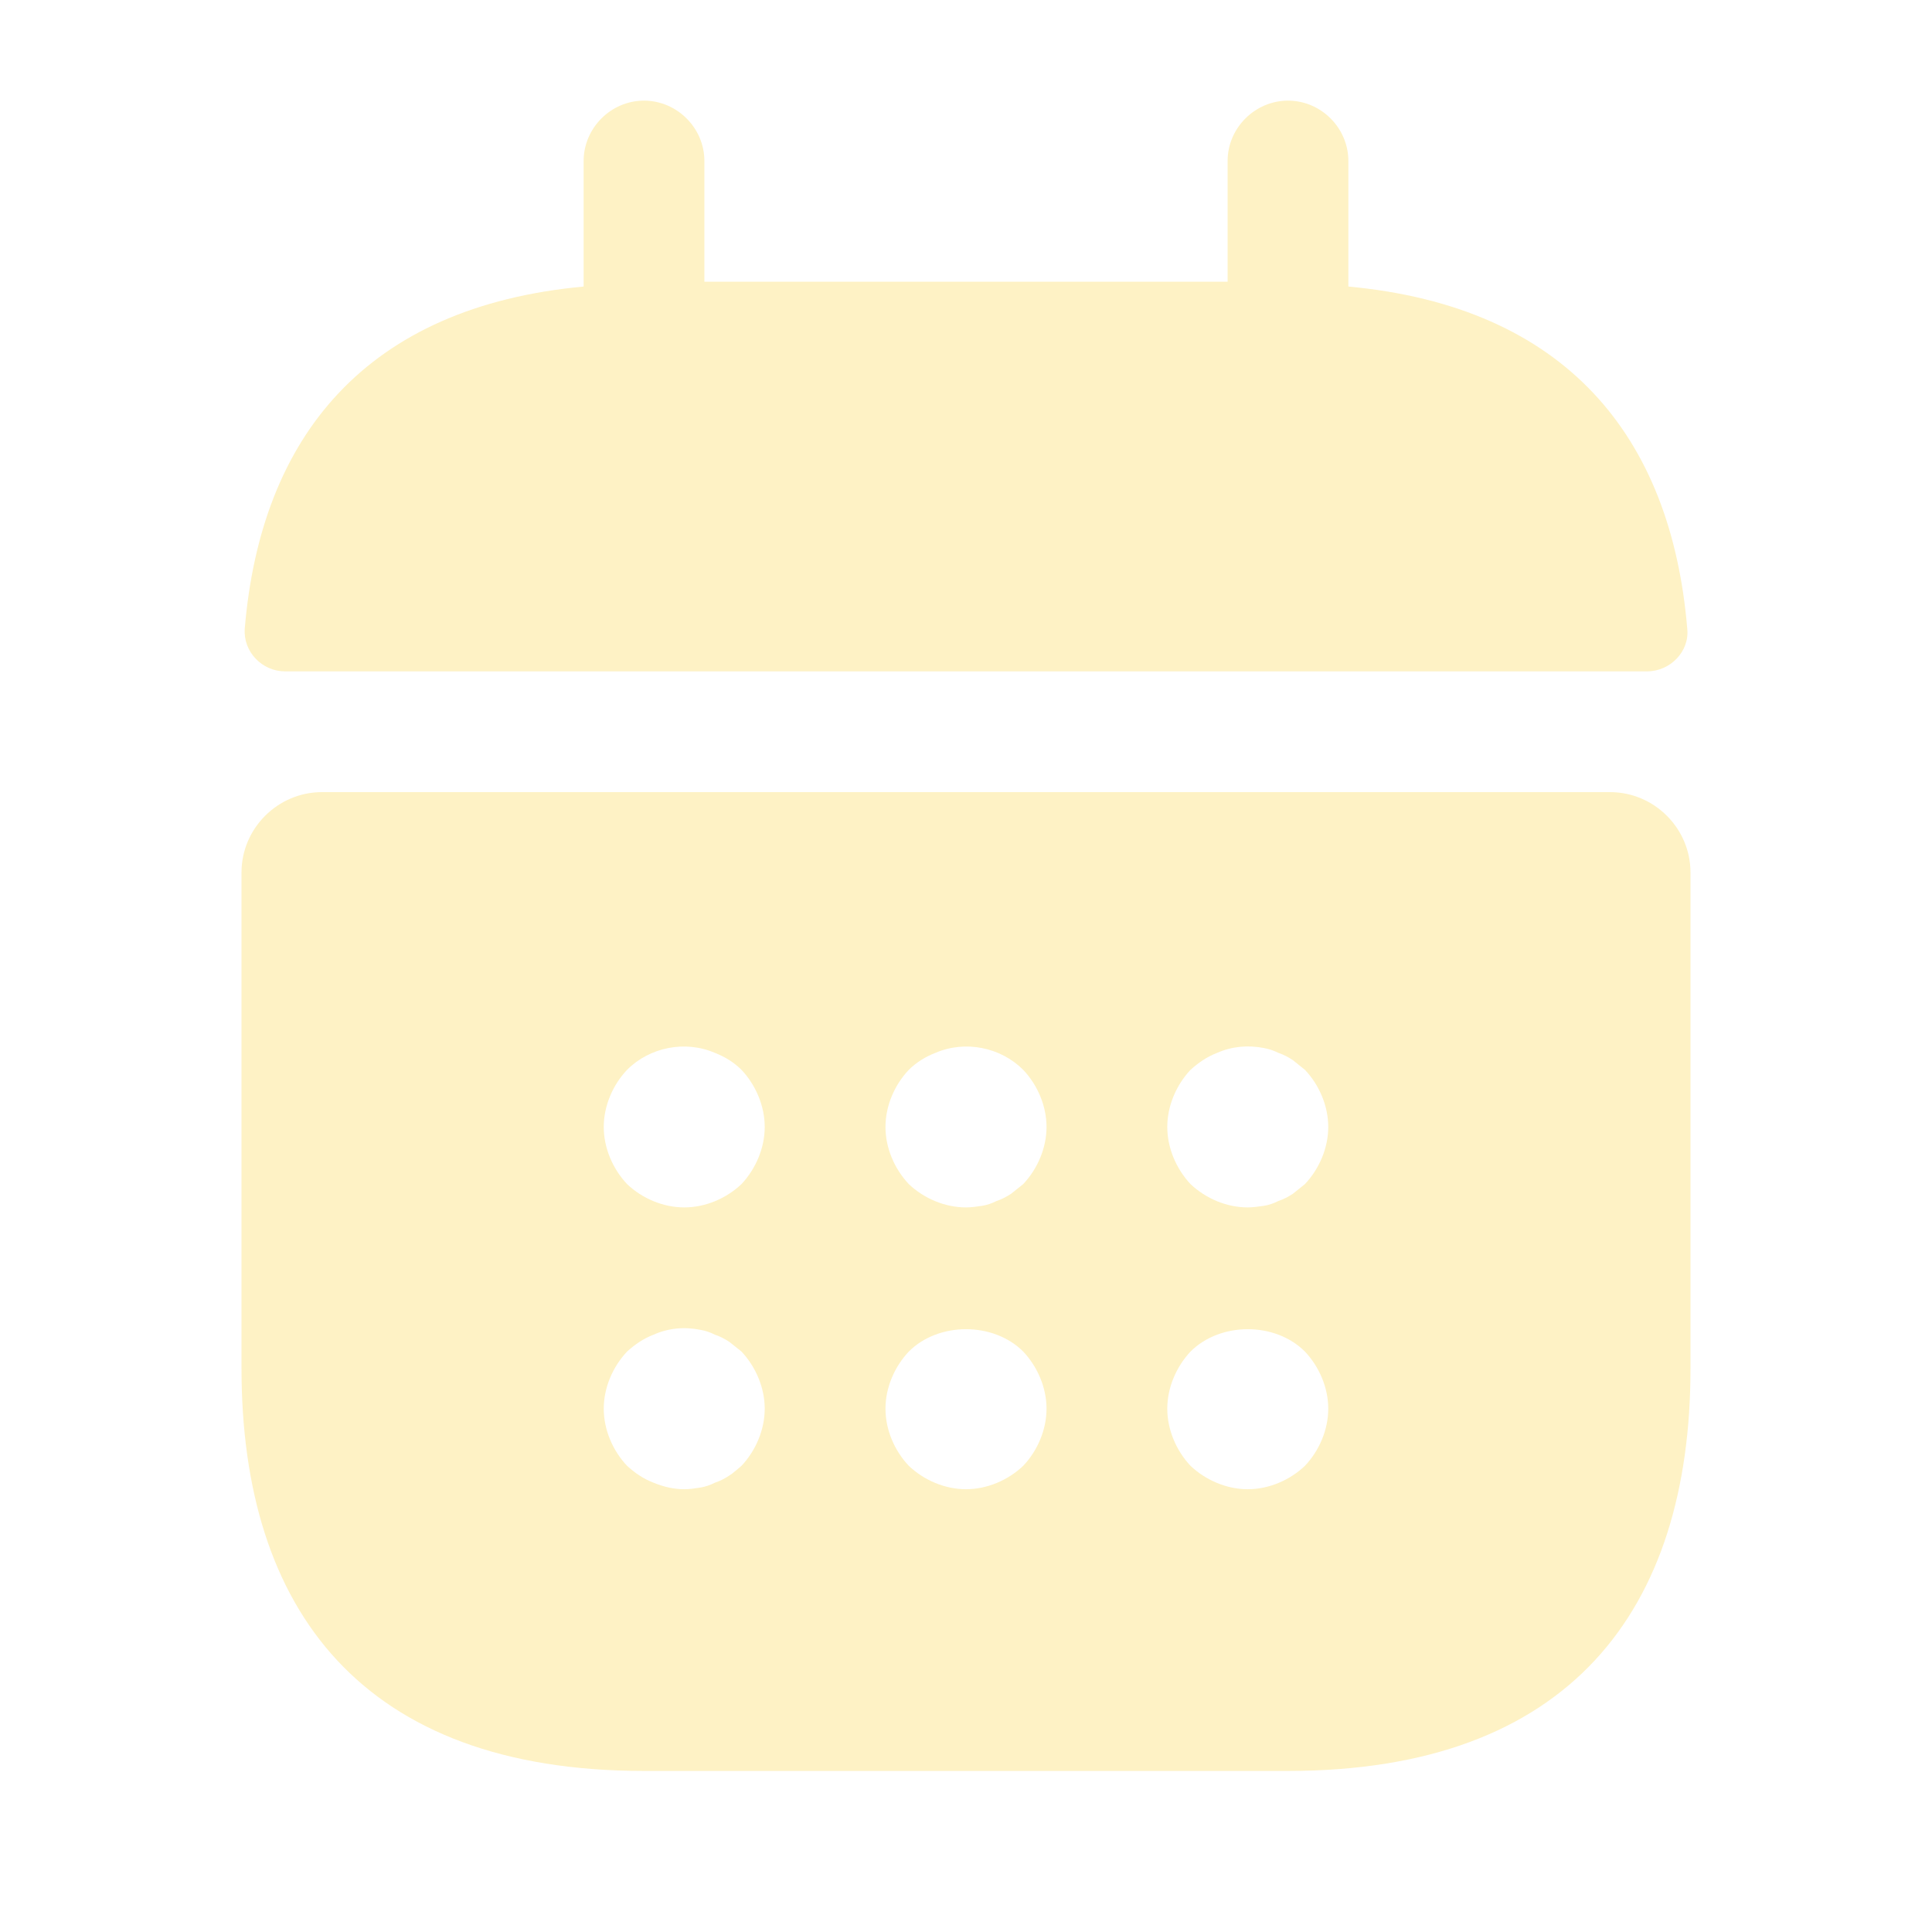
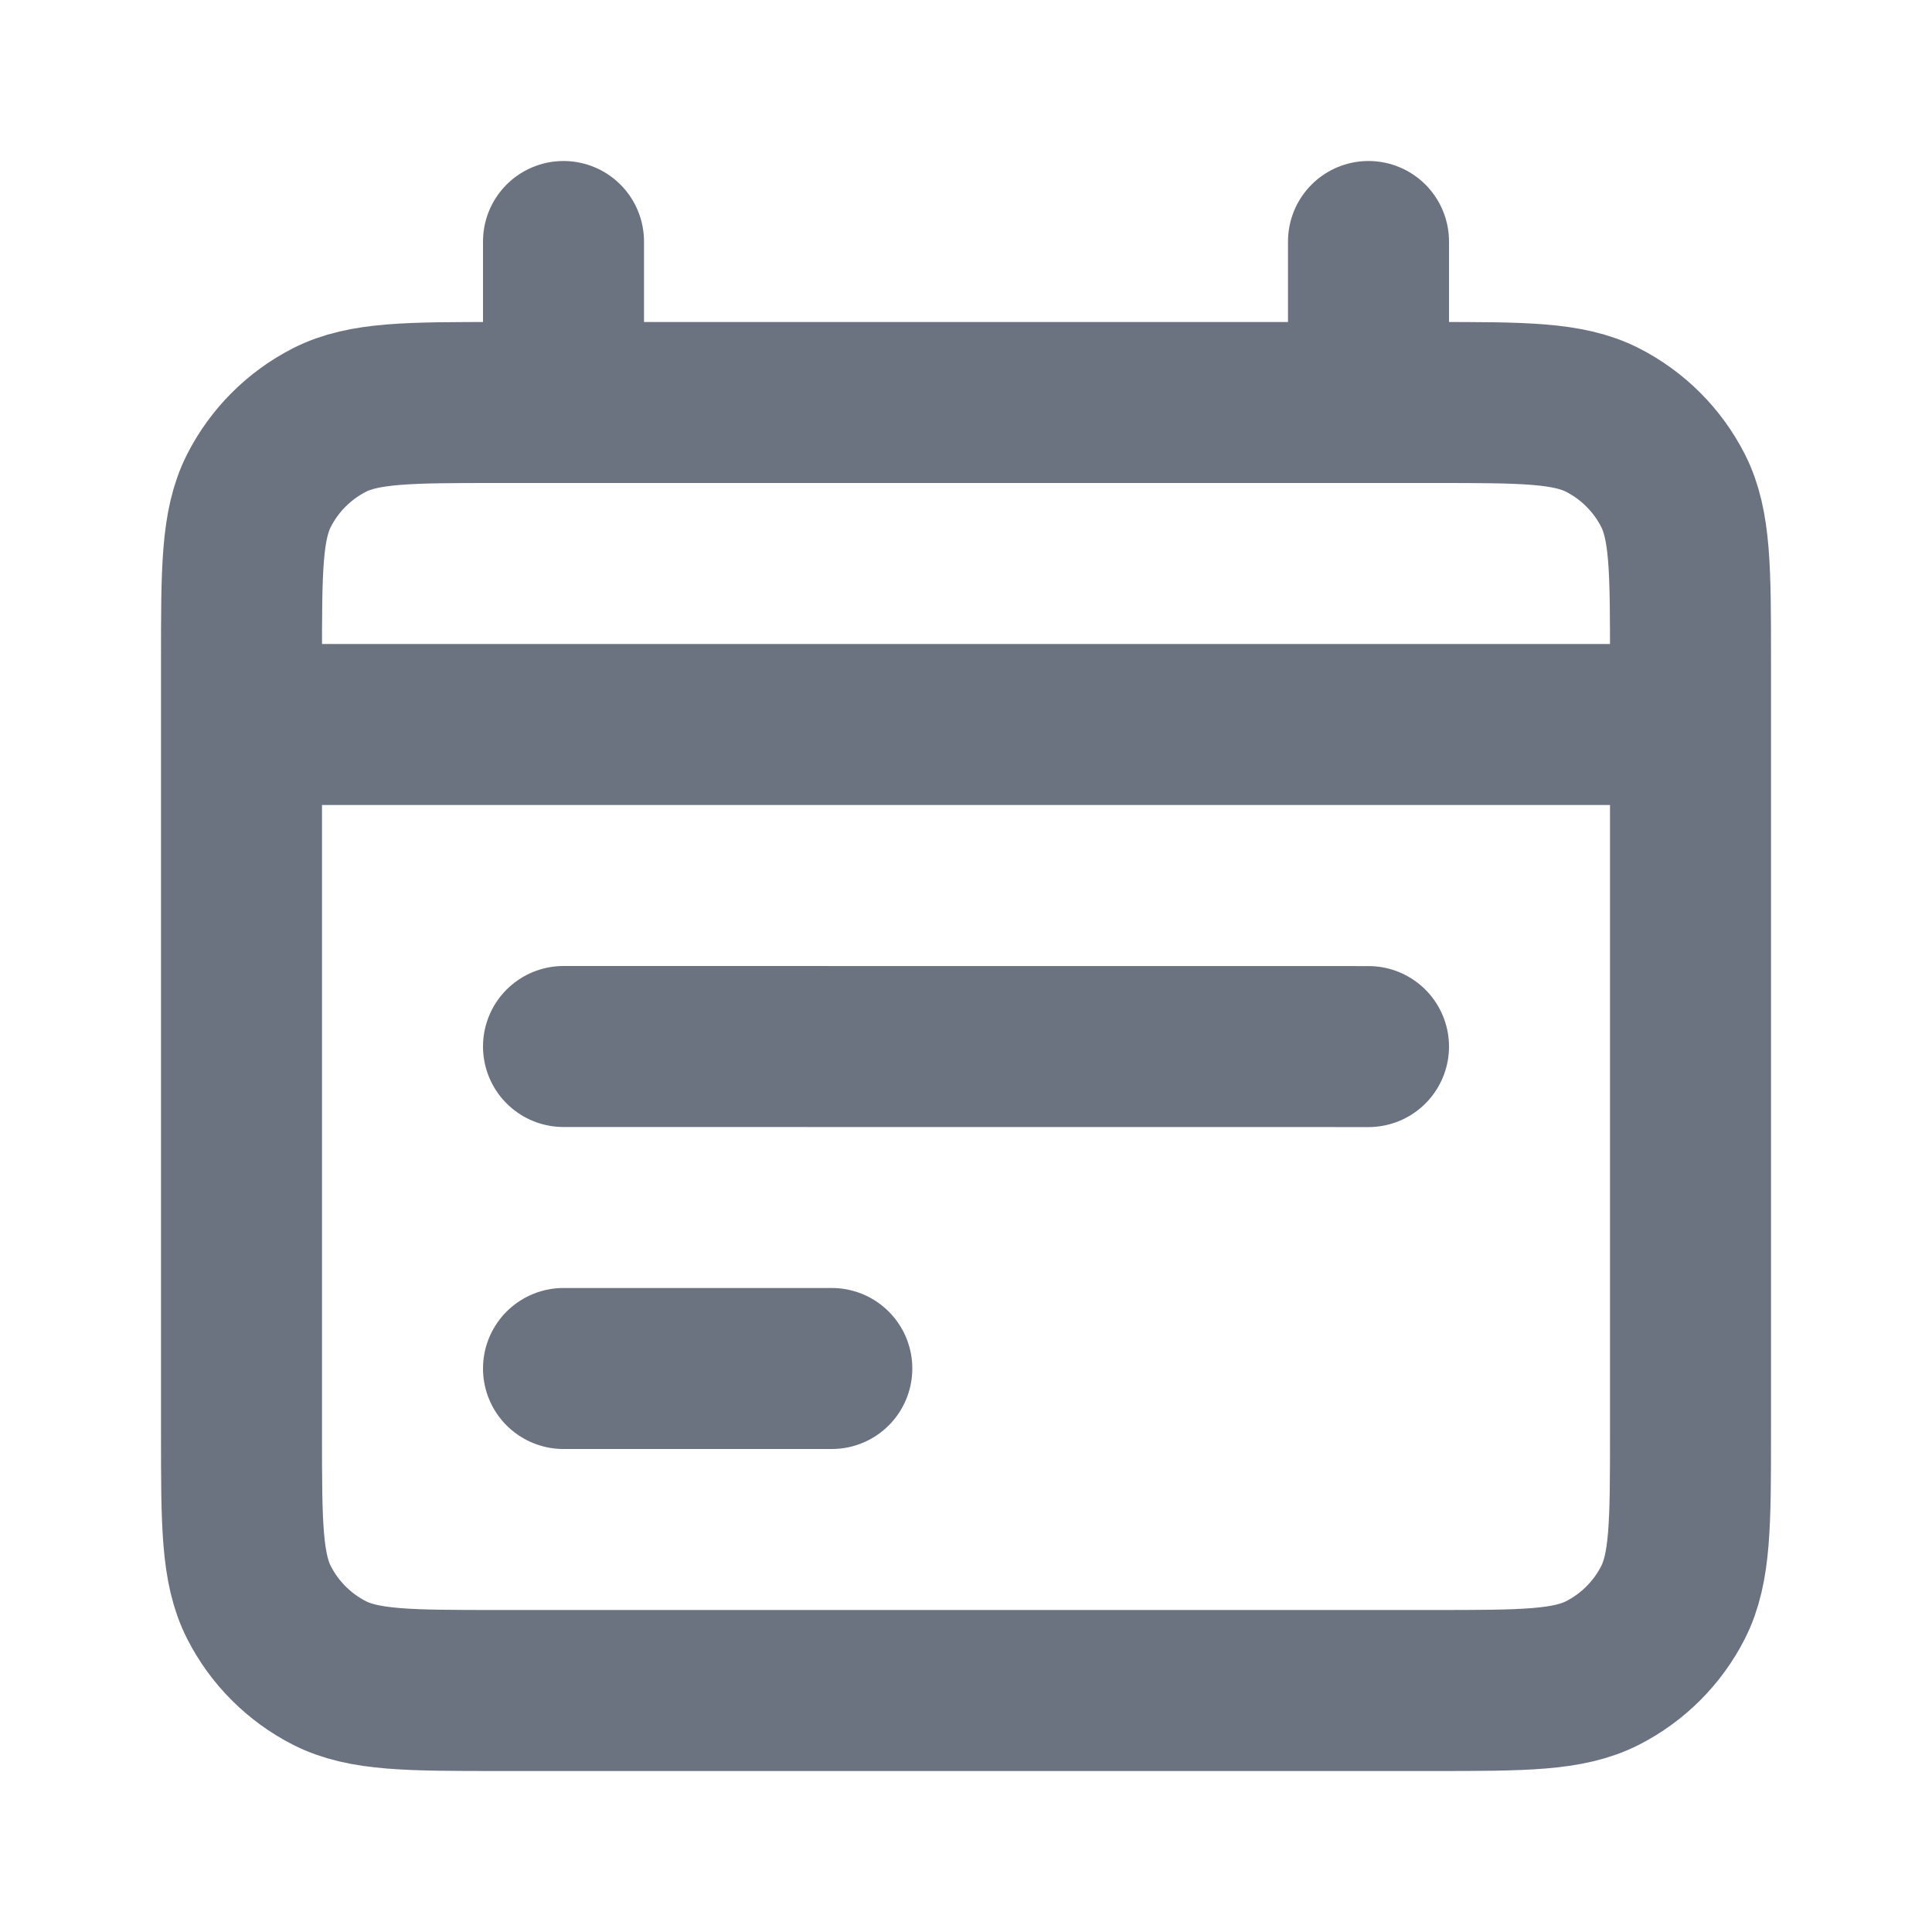
- <svg xmlns="http://www.w3.org/2000/svg" width="22" height="22" viewBox="0 0 22 22" fill="none">
-   <path d="M15.354 3.263V1.833C15.354 1.457 15.043 1.146 14.667 1.146C14.291 1.146 13.979 1.457 13.979 1.833V3.208H8.021V1.833C8.021 1.457 7.709 1.146 7.333 1.146C6.958 1.146 6.646 1.457 6.646 1.833V3.263C4.171 3.492 2.97 4.968 2.787 7.159C2.768 7.425 2.988 7.645 3.245 7.645H18.755C19.021 7.645 19.241 7.416 19.213 7.159C19.03 4.968 17.829 3.492 15.354 3.263Z" fill="#FEF2C5" />
-   <path d="M18.333 9.02H3.667C3.163 9.02 2.75 9.432 2.75 9.936V15.583C2.75 18.333 4.125 20.166 7.333 20.166H14.667C17.875 20.166 19.25 18.333 19.25 15.583V9.936C19.25 9.432 18.837 9.02 18.333 9.02ZM8.443 16.692C8.397 16.729 8.351 16.774 8.305 16.802C8.25 16.839 8.195 16.866 8.14 16.884C8.085 16.912 8.03 16.93 7.975 16.939C7.911 16.949 7.856 16.958 7.792 16.958C7.673 16.958 7.553 16.93 7.443 16.884C7.324 16.839 7.232 16.774 7.141 16.692C6.976 16.518 6.875 16.279 6.875 16.041C6.875 15.803 6.976 15.565 7.141 15.39C7.232 15.308 7.324 15.244 7.443 15.198C7.608 15.124 7.792 15.106 7.975 15.143C8.03 15.152 8.085 15.17 8.14 15.198C8.195 15.216 8.25 15.244 8.305 15.28C8.351 15.317 8.397 15.354 8.443 15.39C8.607 15.565 8.708 15.803 8.708 16.041C8.708 16.279 8.607 16.518 8.443 16.692ZM8.443 13.484C8.268 13.649 8.03 13.749 7.792 13.749C7.553 13.749 7.315 13.649 7.141 13.484C6.976 13.309 6.875 13.071 6.875 12.833C6.875 12.595 6.976 12.356 7.141 12.182C7.397 11.925 7.801 11.843 8.14 11.989C8.259 12.035 8.36 12.1 8.443 12.182C8.607 12.356 8.708 12.595 8.708 12.833C8.708 13.071 8.607 13.309 8.443 13.484ZM11.651 16.692C11.477 16.857 11.238 16.958 11 16.958C10.762 16.958 10.523 16.857 10.349 16.692C10.184 16.518 10.083 16.279 10.083 16.041C10.083 15.803 10.184 15.565 10.349 15.39C10.688 15.051 11.312 15.051 11.651 15.39C11.816 15.565 11.917 15.803 11.917 16.041C11.917 16.279 11.816 16.518 11.651 16.692ZM11.651 13.484C11.605 13.52 11.559 13.557 11.513 13.594C11.458 13.63 11.403 13.658 11.348 13.676C11.293 13.704 11.238 13.722 11.183 13.731C11.119 13.74 11.064 13.749 11 13.749C10.762 13.749 10.523 13.649 10.349 13.484C10.184 13.309 10.083 13.071 10.083 12.833C10.083 12.595 10.184 12.356 10.349 12.182C10.432 12.1 10.533 12.035 10.652 11.989C10.991 11.843 11.394 11.925 11.651 12.182C11.816 12.356 11.917 12.595 11.917 12.833C11.917 13.071 11.816 13.309 11.651 13.484ZM14.859 16.692C14.685 16.857 14.447 16.958 14.208 16.958C13.97 16.958 13.732 16.857 13.557 16.692C13.393 16.518 13.292 16.279 13.292 16.041C13.292 15.803 13.393 15.565 13.557 15.39C13.897 15.051 14.52 15.051 14.859 15.39C15.024 15.565 15.125 15.803 15.125 16.041C15.125 16.279 15.024 16.518 14.859 16.692ZM14.859 13.484C14.813 13.52 14.768 13.557 14.722 13.594C14.667 13.63 14.612 13.658 14.557 13.676C14.502 13.704 14.447 13.722 14.392 13.731C14.328 13.74 14.263 13.749 14.208 13.749C13.97 13.749 13.732 13.649 13.557 13.484C13.393 13.309 13.292 13.071 13.292 12.833C13.292 12.595 13.393 12.356 13.557 12.182C13.649 12.1 13.741 12.035 13.86 11.989C14.025 11.916 14.208 11.898 14.392 11.934C14.447 11.944 14.502 11.962 14.557 11.989C14.612 12.008 14.667 12.035 14.722 12.072C14.768 12.109 14.813 12.145 14.859 12.182C15.024 12.356 15.125 12.595 15.125 12.833C15.125 13.071 15.024 13.309 14.859 13.484Z" fill="#FEF2C5" />
+ <svg xmlns="http://www.w3.org/2000/svg" width="800px" height="800px" viewBox="0 0 24 24" fill="none">
+   <g id="SVGRepo_bgCarrier" stroke-width="0" />
+   <g id="SVGRepo_tracerCarrier" stroke-linecap="round" stroke-linejoin="round" />
+   <g id="SVGRepo_iconCarrier">
+     <path d="M3 9H21M17 13.001L7 13M10.333 17L7 17M7 3V5M17 3V5M6.2 21H17.8C18.92 21 19.48 21 19.908 20.782C20.284 20.59 20.59 20.284 20.782 19.908C21 19.48 21 18.92 21 17.8V8.2C21 7.08 21 6.52 20.782 6.092C20.59 5.716 20.284 5.41 19.908 5.218C19.48 5 18.92 5 17.8 5H6.2C5.08 5 4.52 5 4.092 5.218C3.716 5.41 3.41 5.716 3.218 6.092C3 6.52 3 7.08 3 8.2V17.8C3 18.92 3 19.48 3.218 19.908C3.41 20.284 3.716 20.59 4.092 20.782C4.52 21 5.08 21 6.2 21Z" stroke="#6B7280" stroke-width="2" stroke-linecap="round" stroke-linejoin="round" />
+   </g>
</svg>
